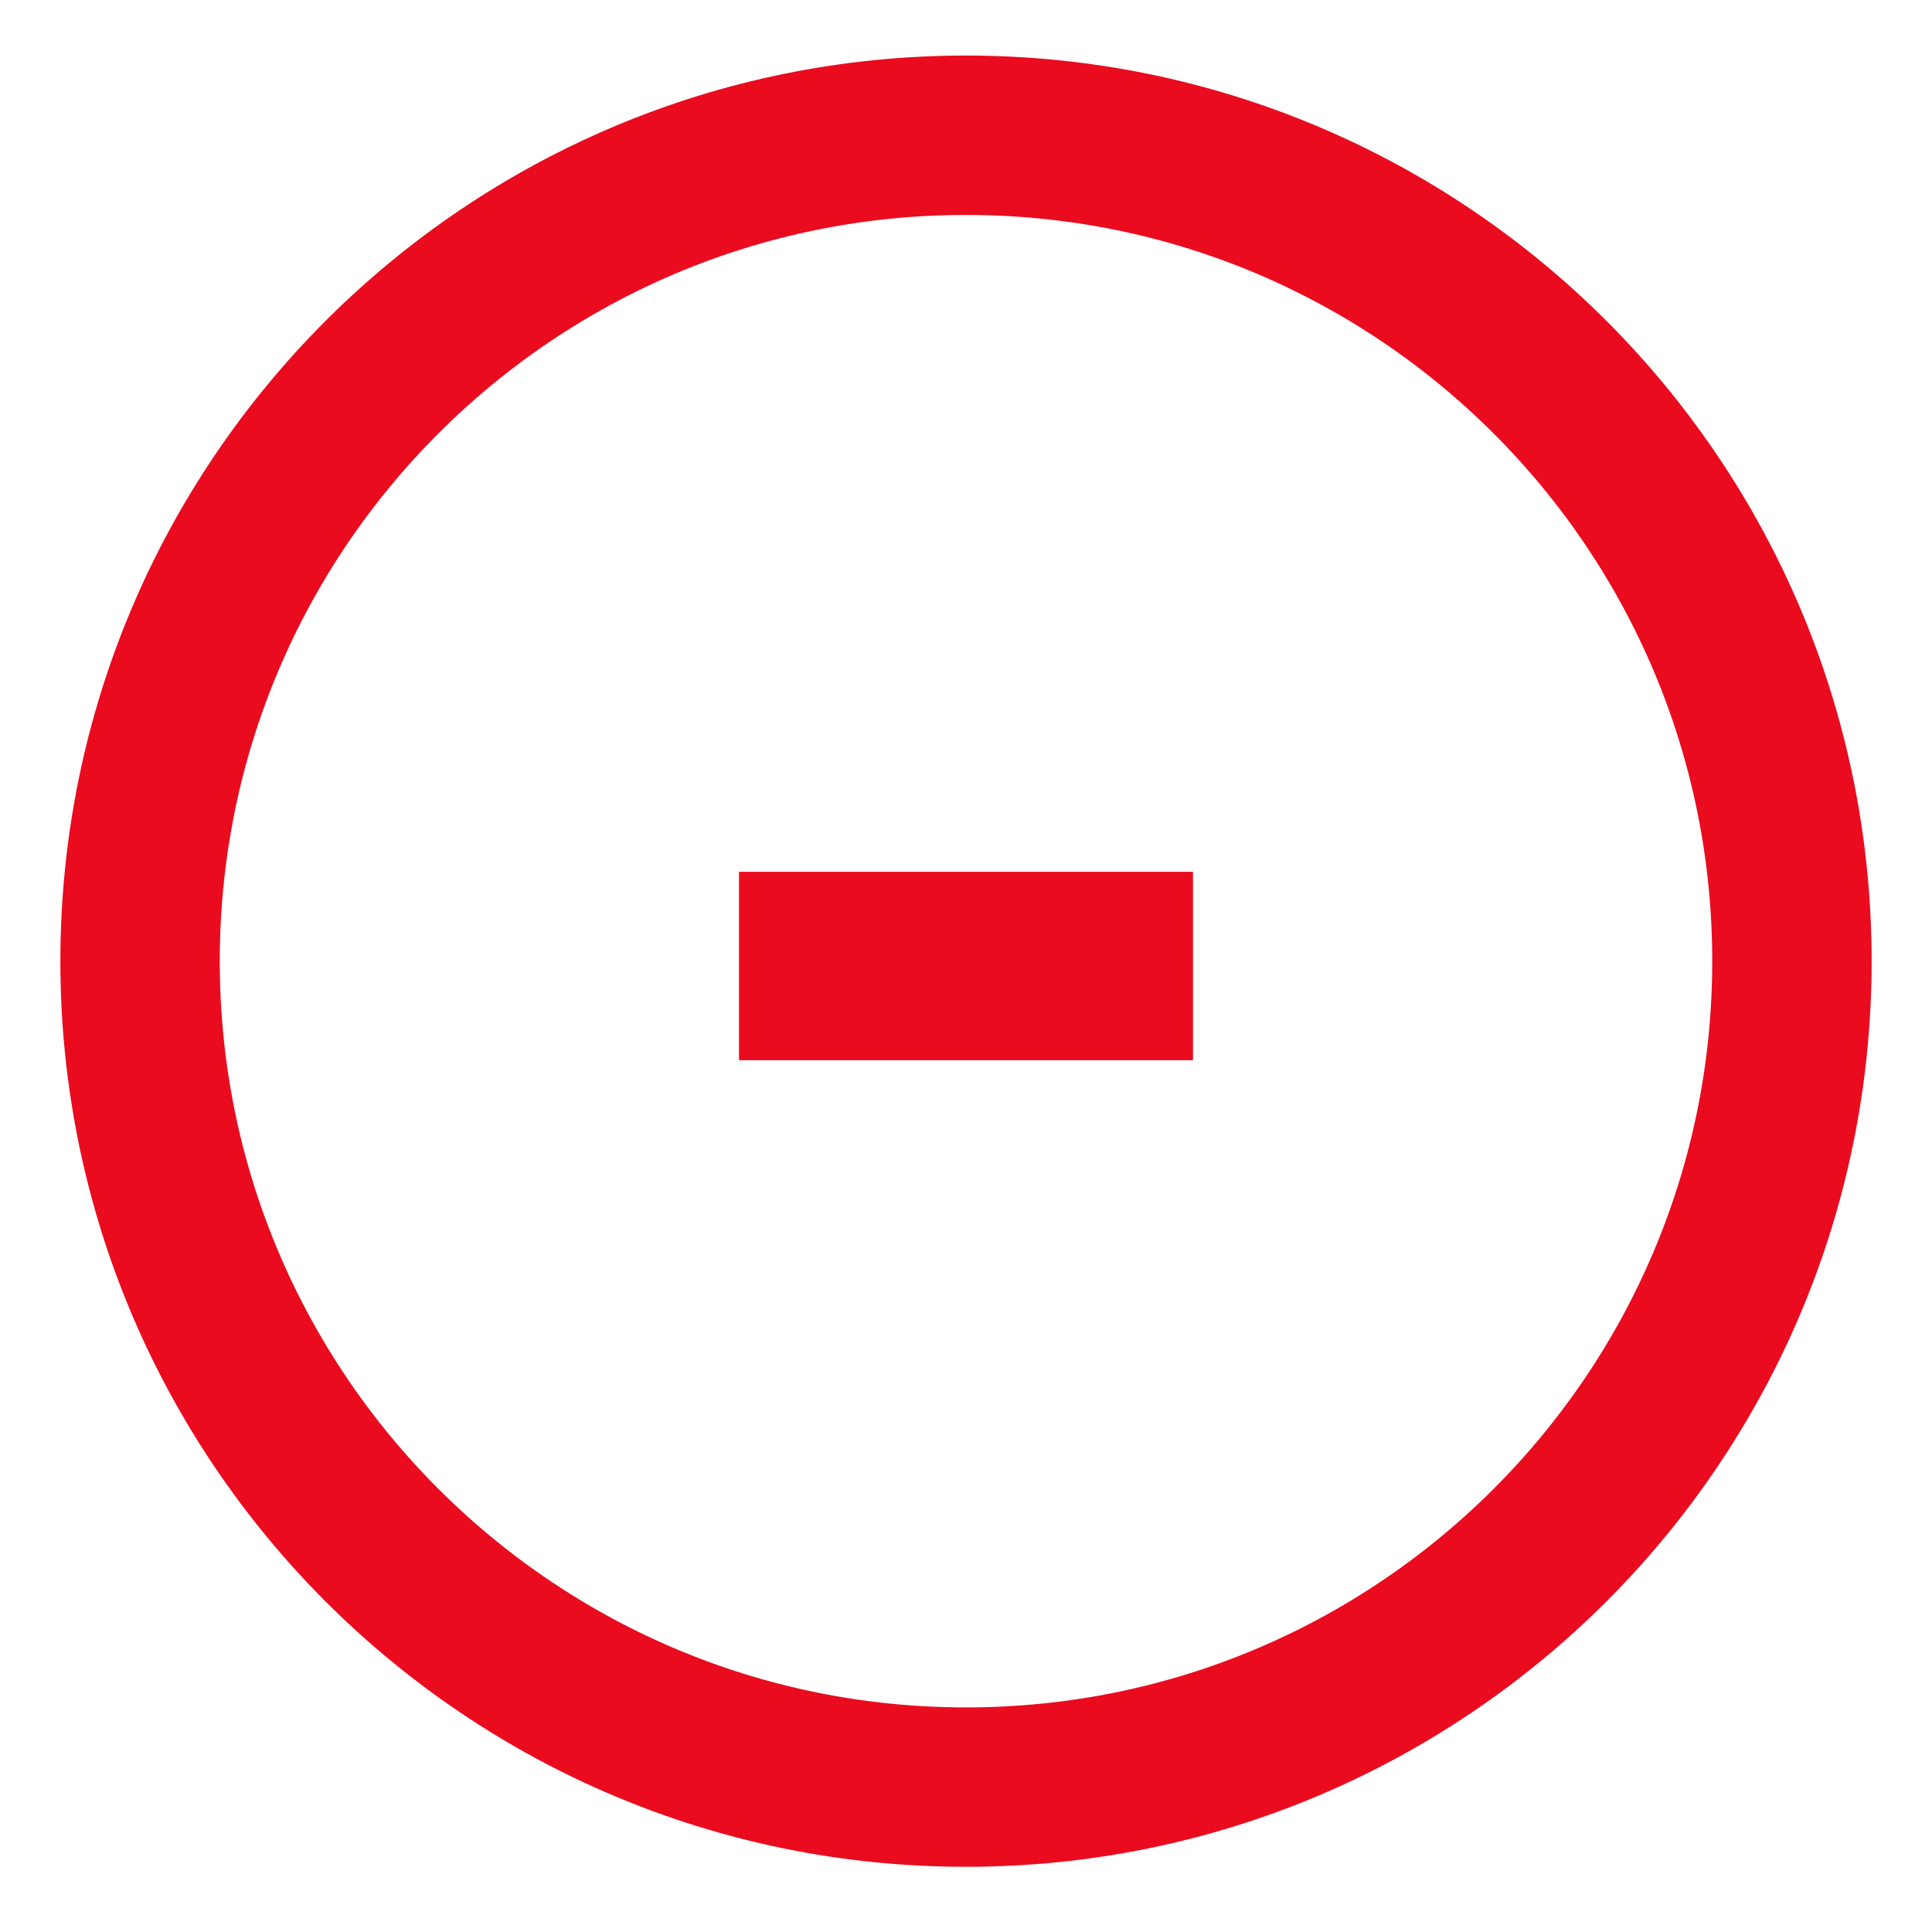
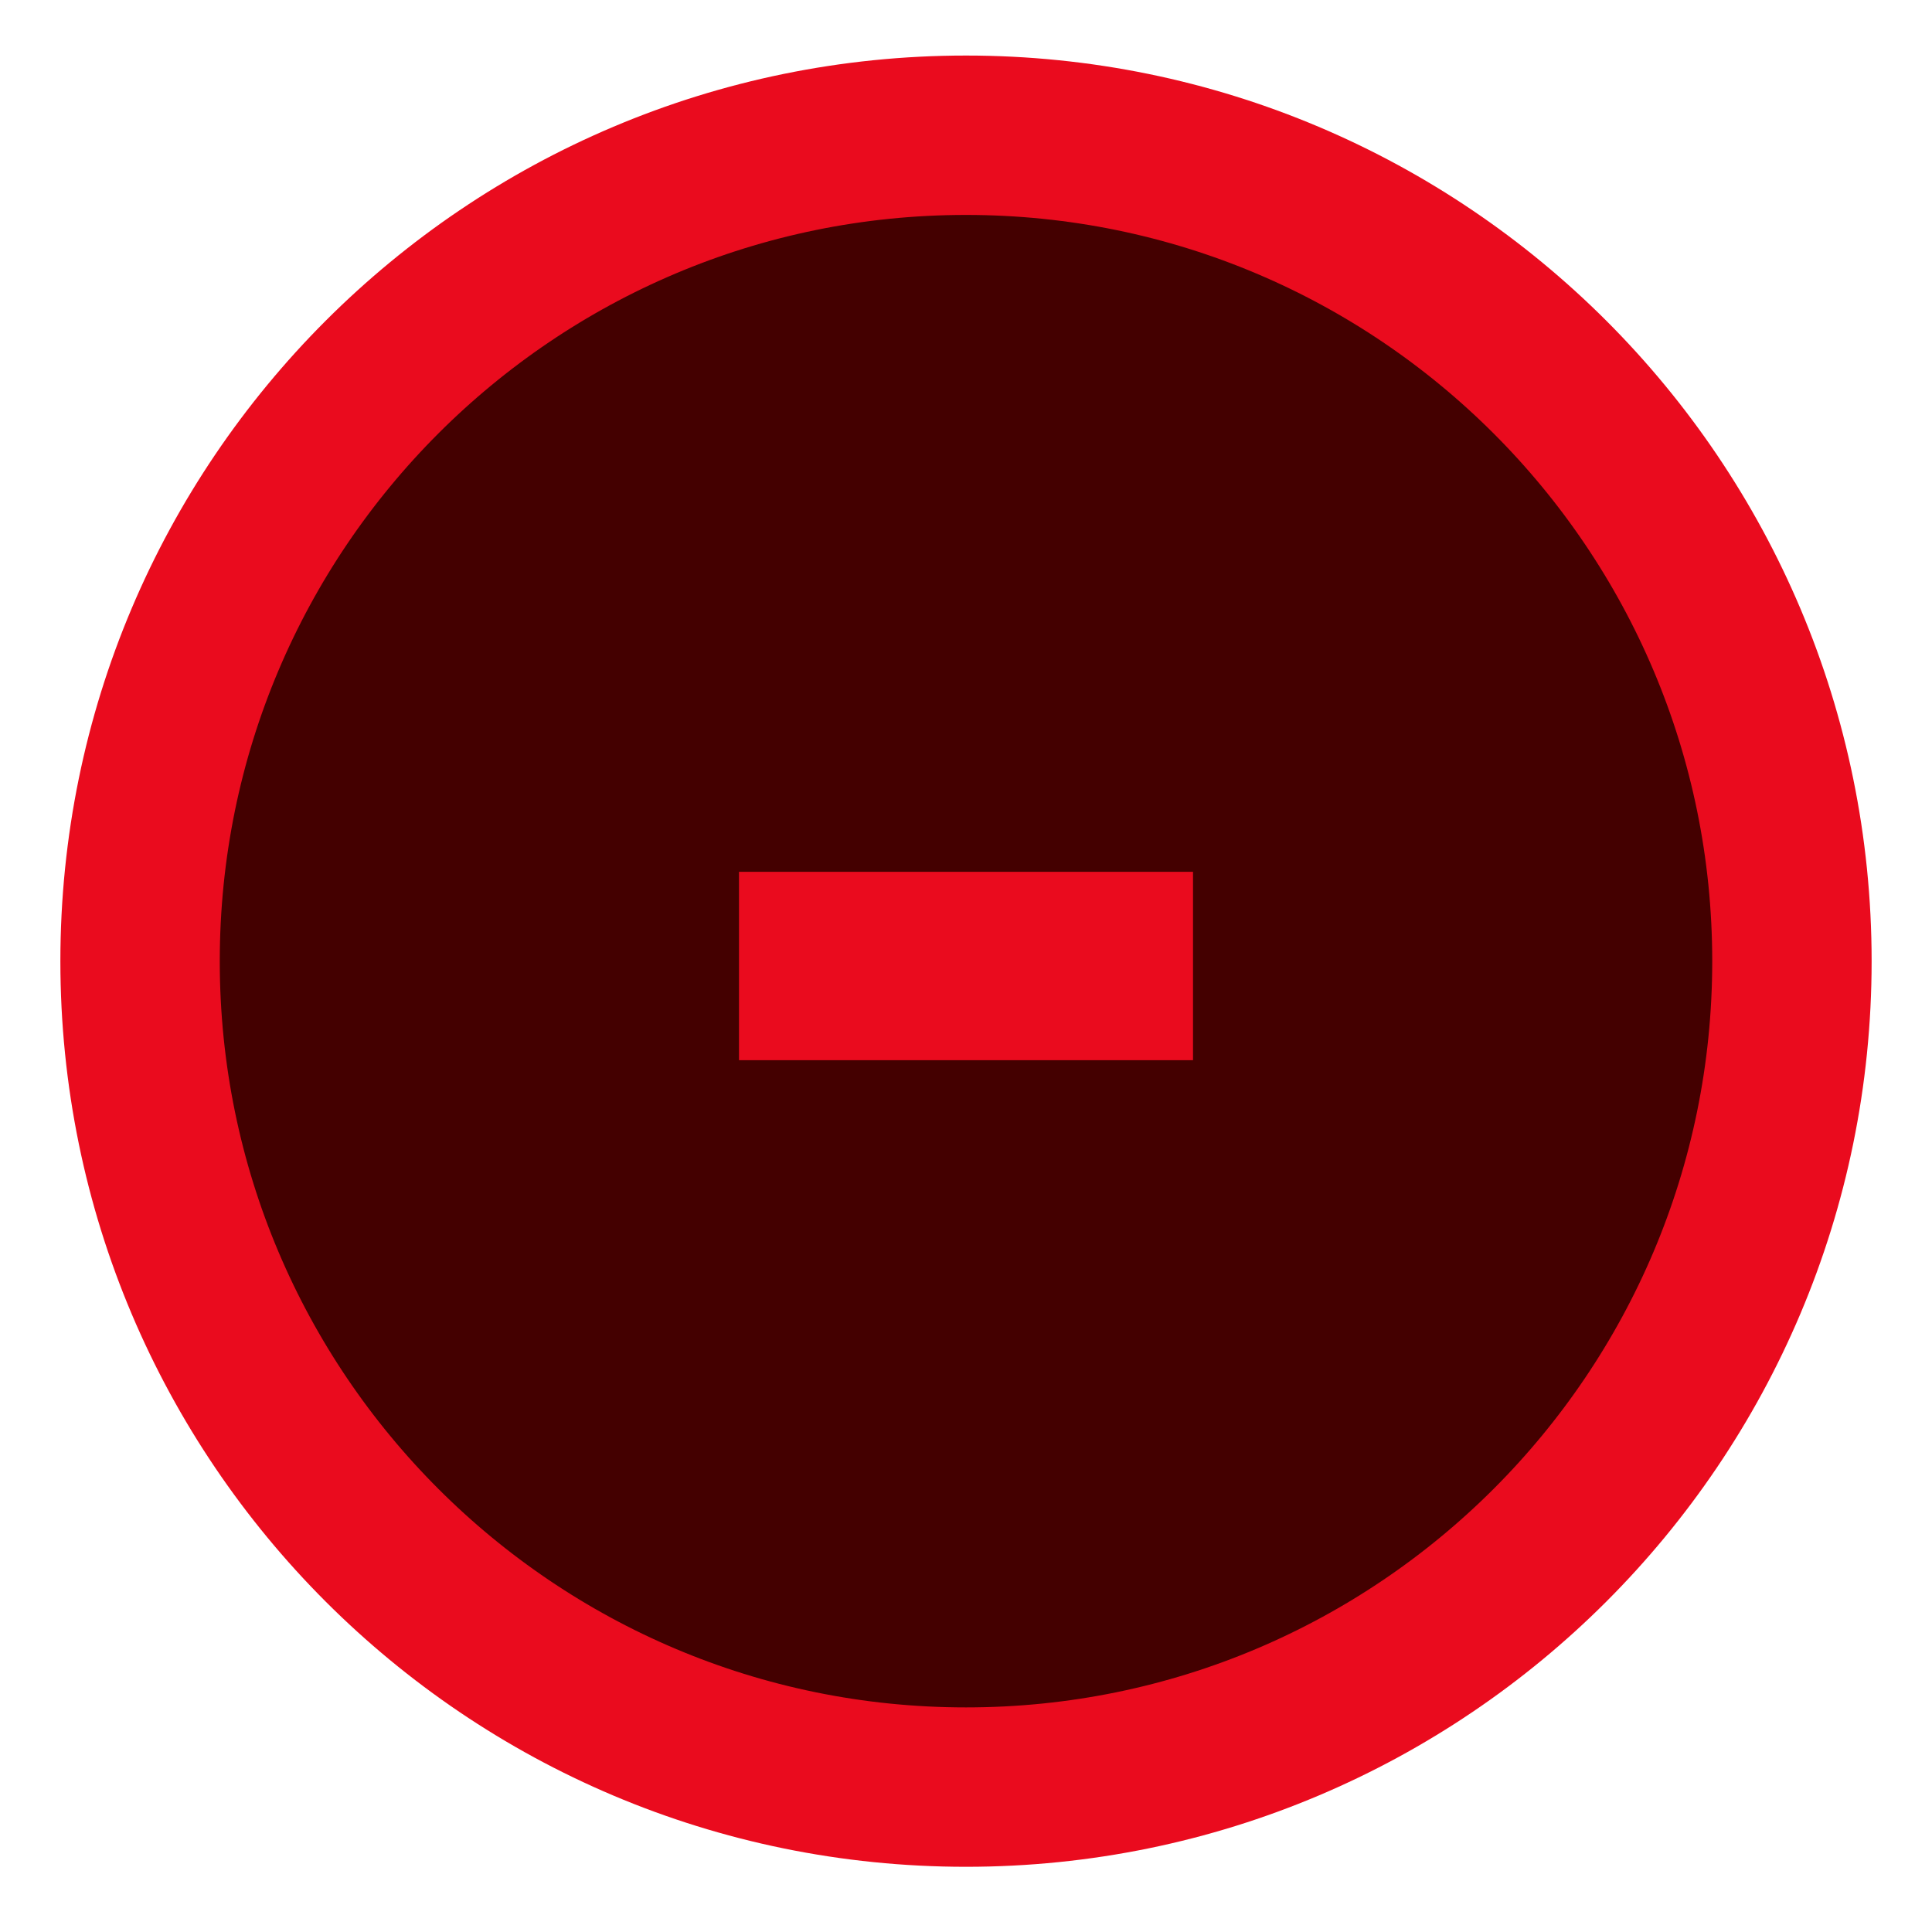
<svg xmlns="http://www.w3.org/2000/svg" width="400" height="400">
  <g>
    <rect fill="none" id="canvas_background" height="402" width="402" y="-1" x="-1" />
    <g display="none" overflow="visible" y="0" x="0" height="100%" width="100%" id="canvasGrid">
      <rect fill="url(#gridpattern)" stroke-width="0" y="0" x="0" height="100%" width="100%" />
    </g>
  </g>
  <g>
-     <ellipse ry="171" rx="171" id="svg_1" cy="199" cx="200" stroke-width="33" stroke="#ea0b1e" fill="none" />
+     <ellipse ry="171" rx="171" id="svg_1" cy="199" cx="200" stroke-width="33" stroke="#ea0b1e" fill="#440000" />
    <rect stroke="#ea0b1e" id="svg_4" height="6" width="61" y="197" x="169.5" stroke-width="33" fill="#ea0b1e" />
  </g>
</svg>
